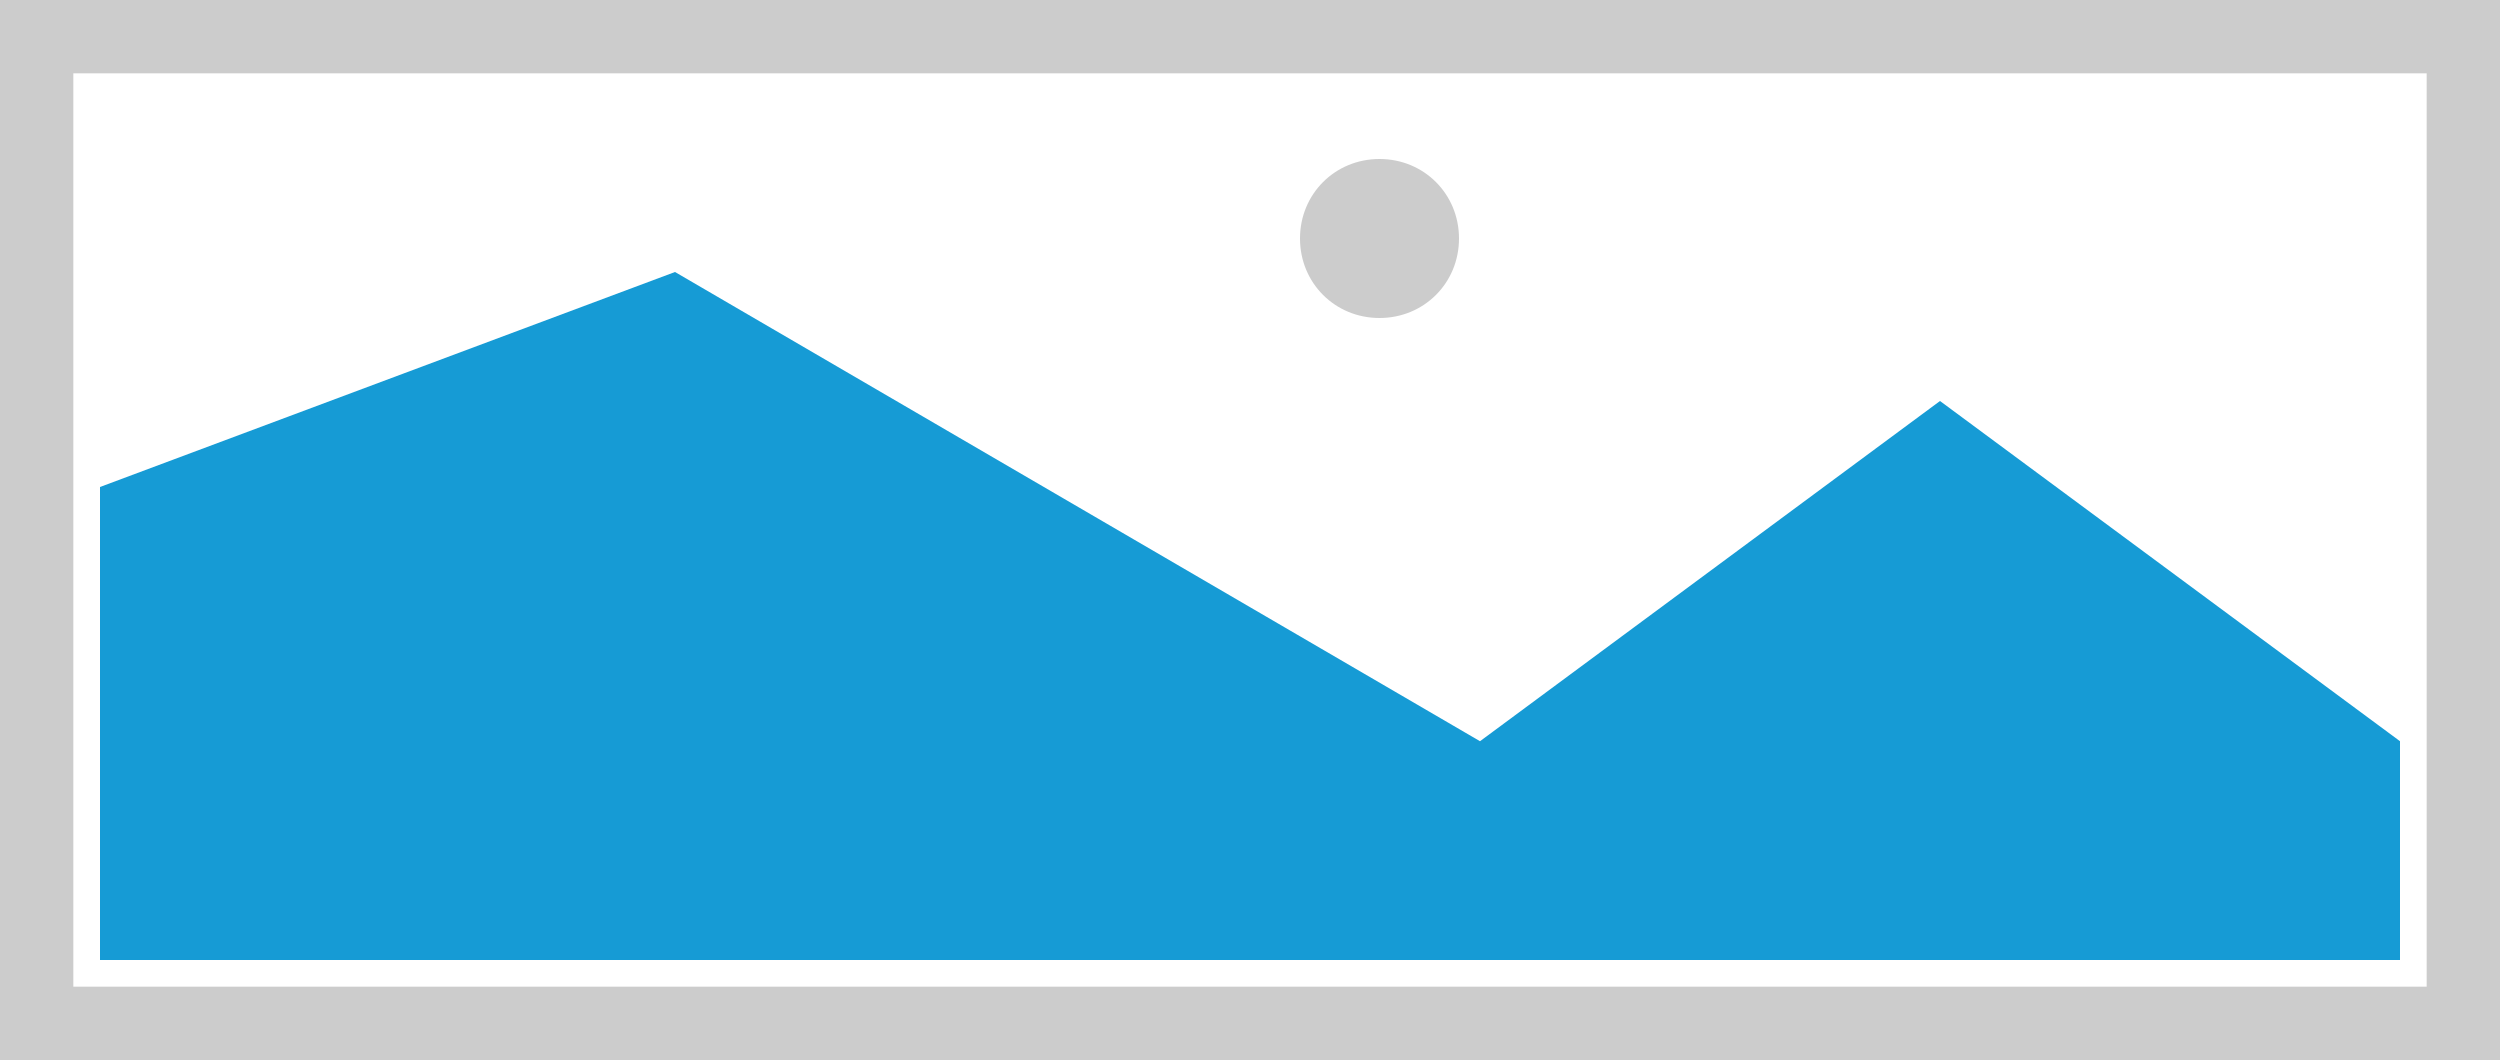
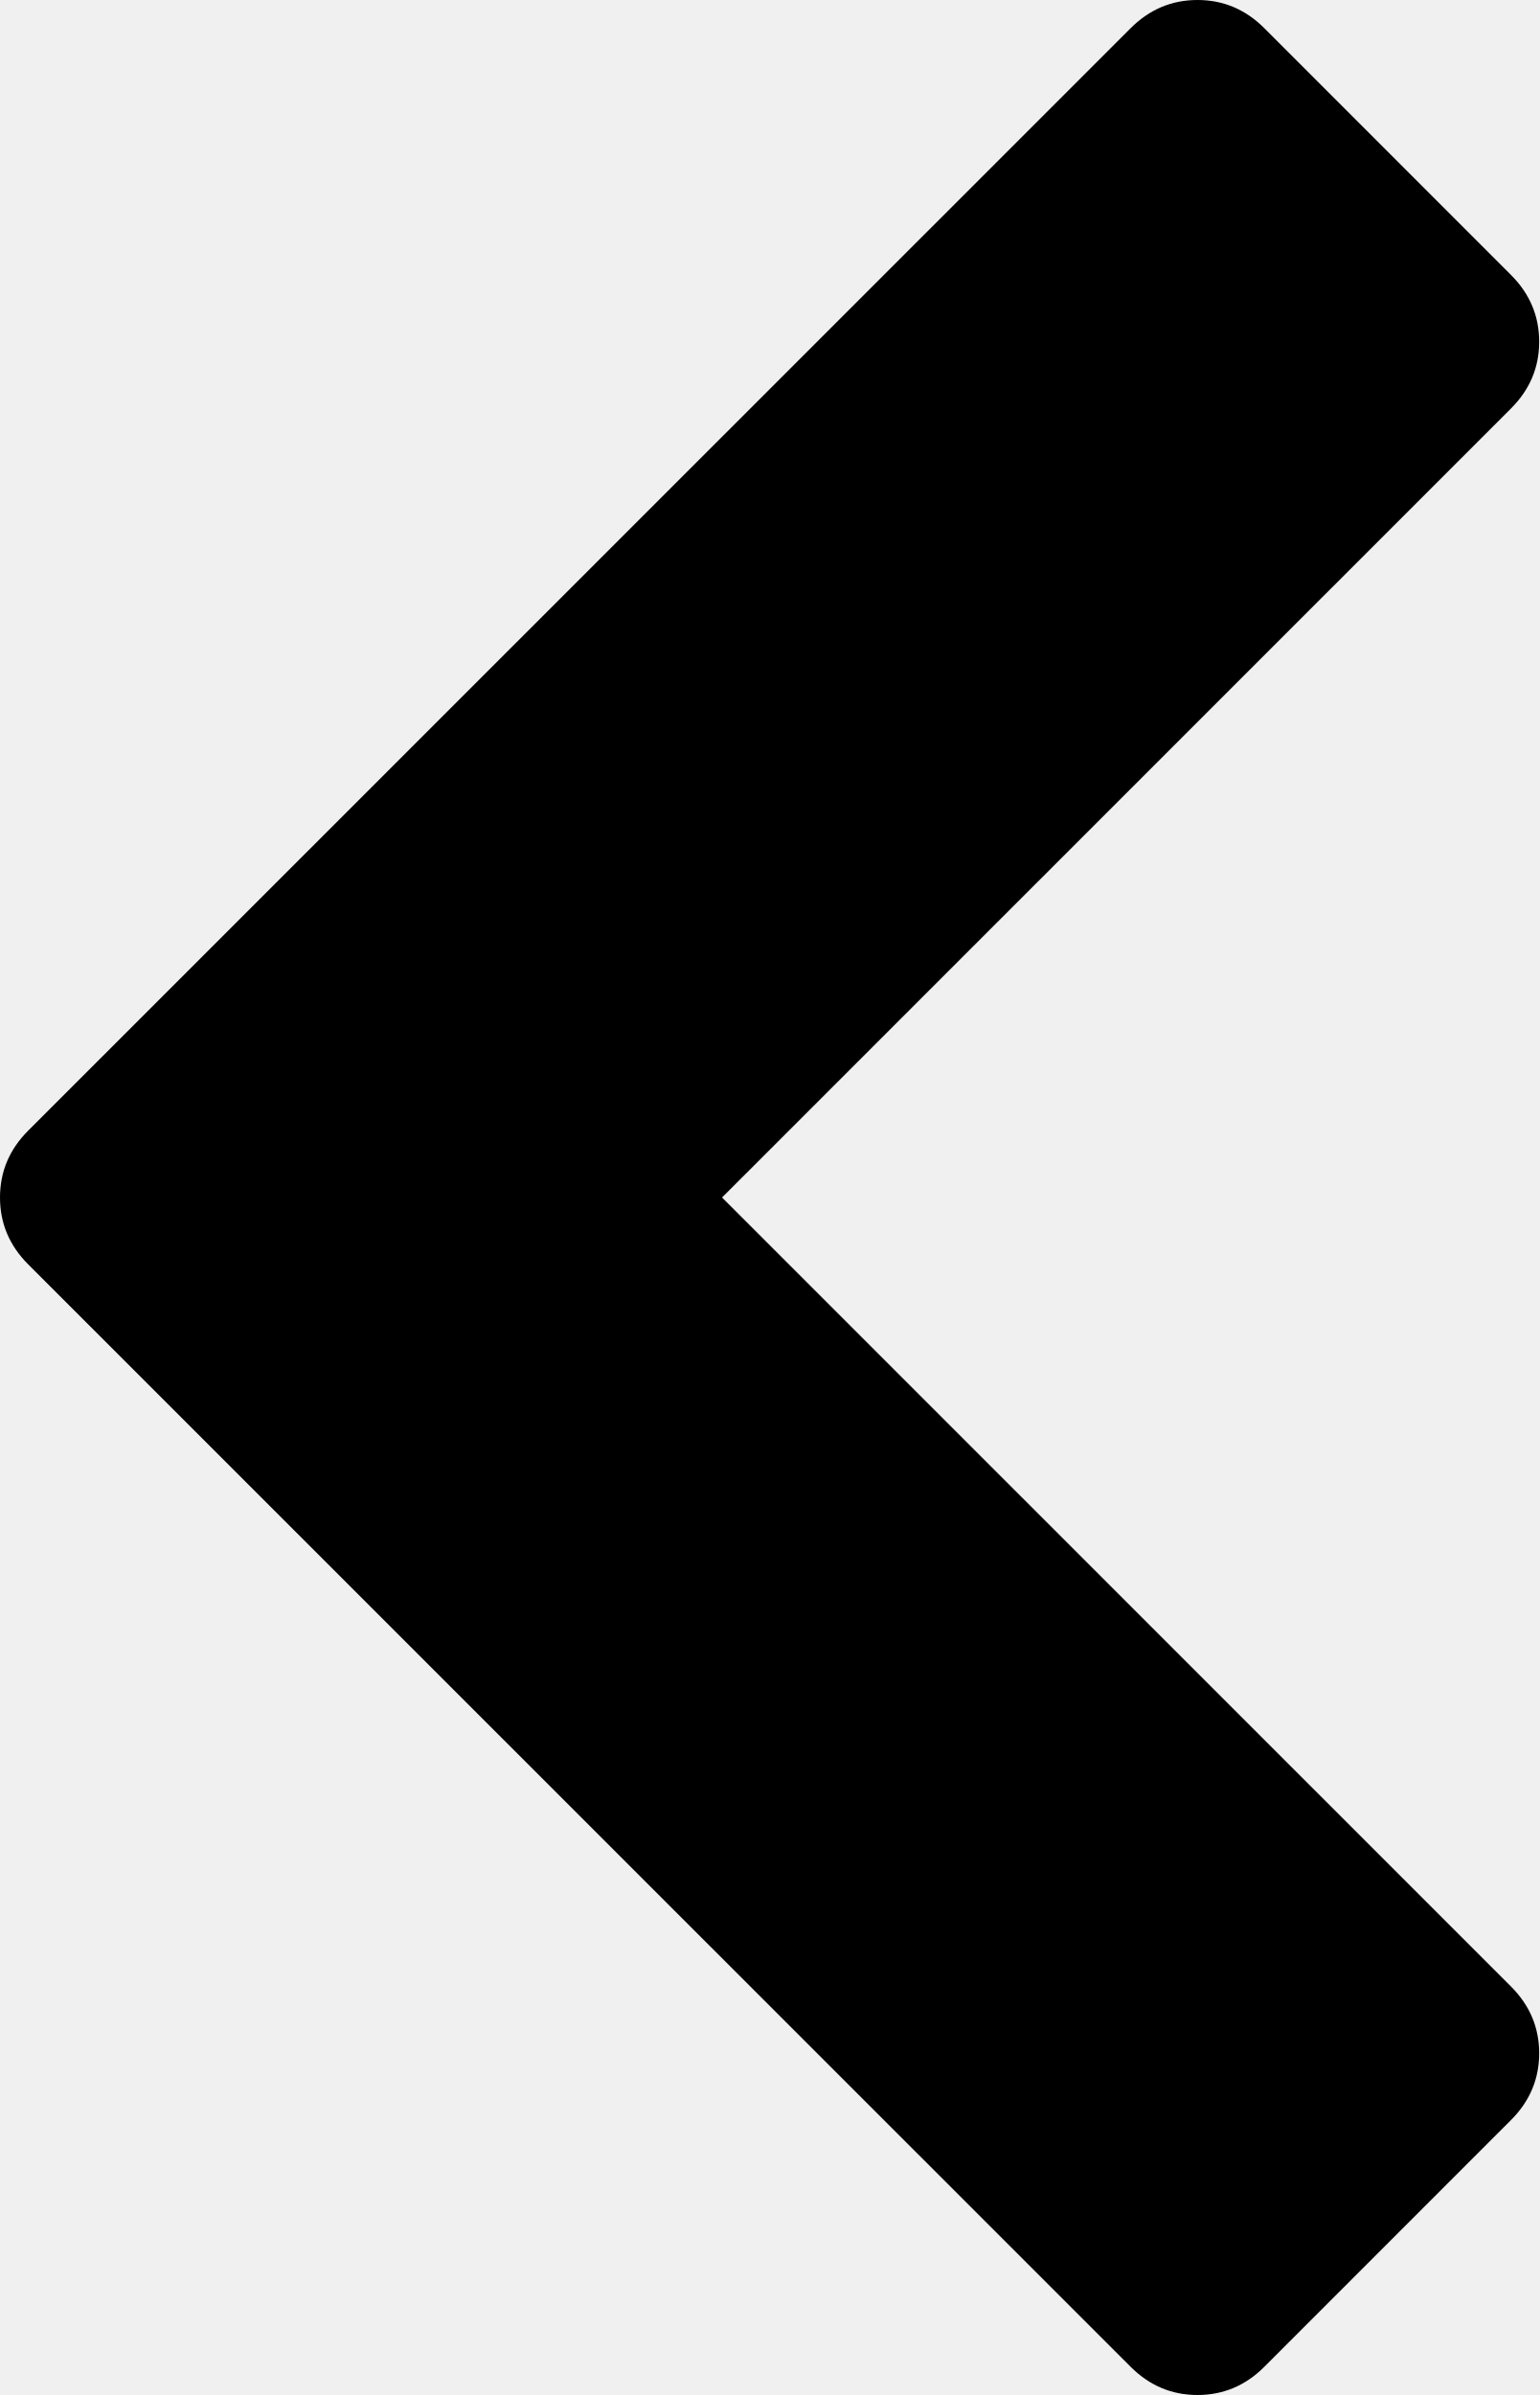
- <svg xmlns="http://www.w3.org/2000/svg" version="1.1" width="375px" height="159px">
-   <g transform="matrix(1 0 0 1 -2118 -98 )">
-     <path d="M 2118 98  L 2493 98  L 2493 257  L 2118 257  L 2118 98  " fill-rule="nonzero" fill="#cccccc" stroke="none" />
-     <path d="M 2129 109  L 2482 109  L 2482 246  L 2129 246  L 2129 109  " fill-rule="nonzero" fill="#ffffff" stroke="none" />
-     <path d="M 2324.925 145.7  C 2318.247 145.7  2313 140.453  2313 133.775  C 2313 127.097  2318.247 121.85  2324.925 121.85  C 2331.603 121.85  2336.85 127.097  2336.85 133.775  C 2336.85 140.453  2331.603 145.7  2324.925 145.7  " fill-rule="nonzero" fill="#cccccc" stroke="none" />
-     <path d="M 2133 242  L 2133 171.05  L 2219.25 138.8  L 2340 209.182  L 2409 158.15  L 2478 209.182  L 2478 242  L 2133 242  " fill-rule="nonzero" fill="#169bd5" stroke="none" />
+ <svg xmlns="http://www.w3.org/2000/svg" version="1.1" width="9px" height="14px">
+   <g transform="matrix(1 0 0 1 -2132 -113 )">
+     <path d="M 9 1.998  C 9 2.148  8.945 2.278  8.835 2.388  L 4.222 7  L 8.835 11.612  C 8.945 11.722  9 11.852  9 12.002  C 9 12.153  8.945 12.283  8.835 12.393  L 7.393 13.835  C 7.283 13.945  7.153 14  7.002 14  C 6.851 14  6.721 13.945  6.611 13.835  L 0.165 7.391  C 0.055 7.281  0 7.151  0 7  C 0 6.849  0.055 6.719  0.165 6.609  L 6.611 0.165  C 6.721 0.055  6.851 0  7.002 0  C 7.153 0  7.283 0.055  7.393 0.165  L 8.835 1.607  C 8.945 1.717  9 1.847  9 1.998  Z " fill-rule="nonzero" fill="#000000" stroke="none" transform="matrix(1 0 0 1 2132 113 )" />
  </g>
</svg>
